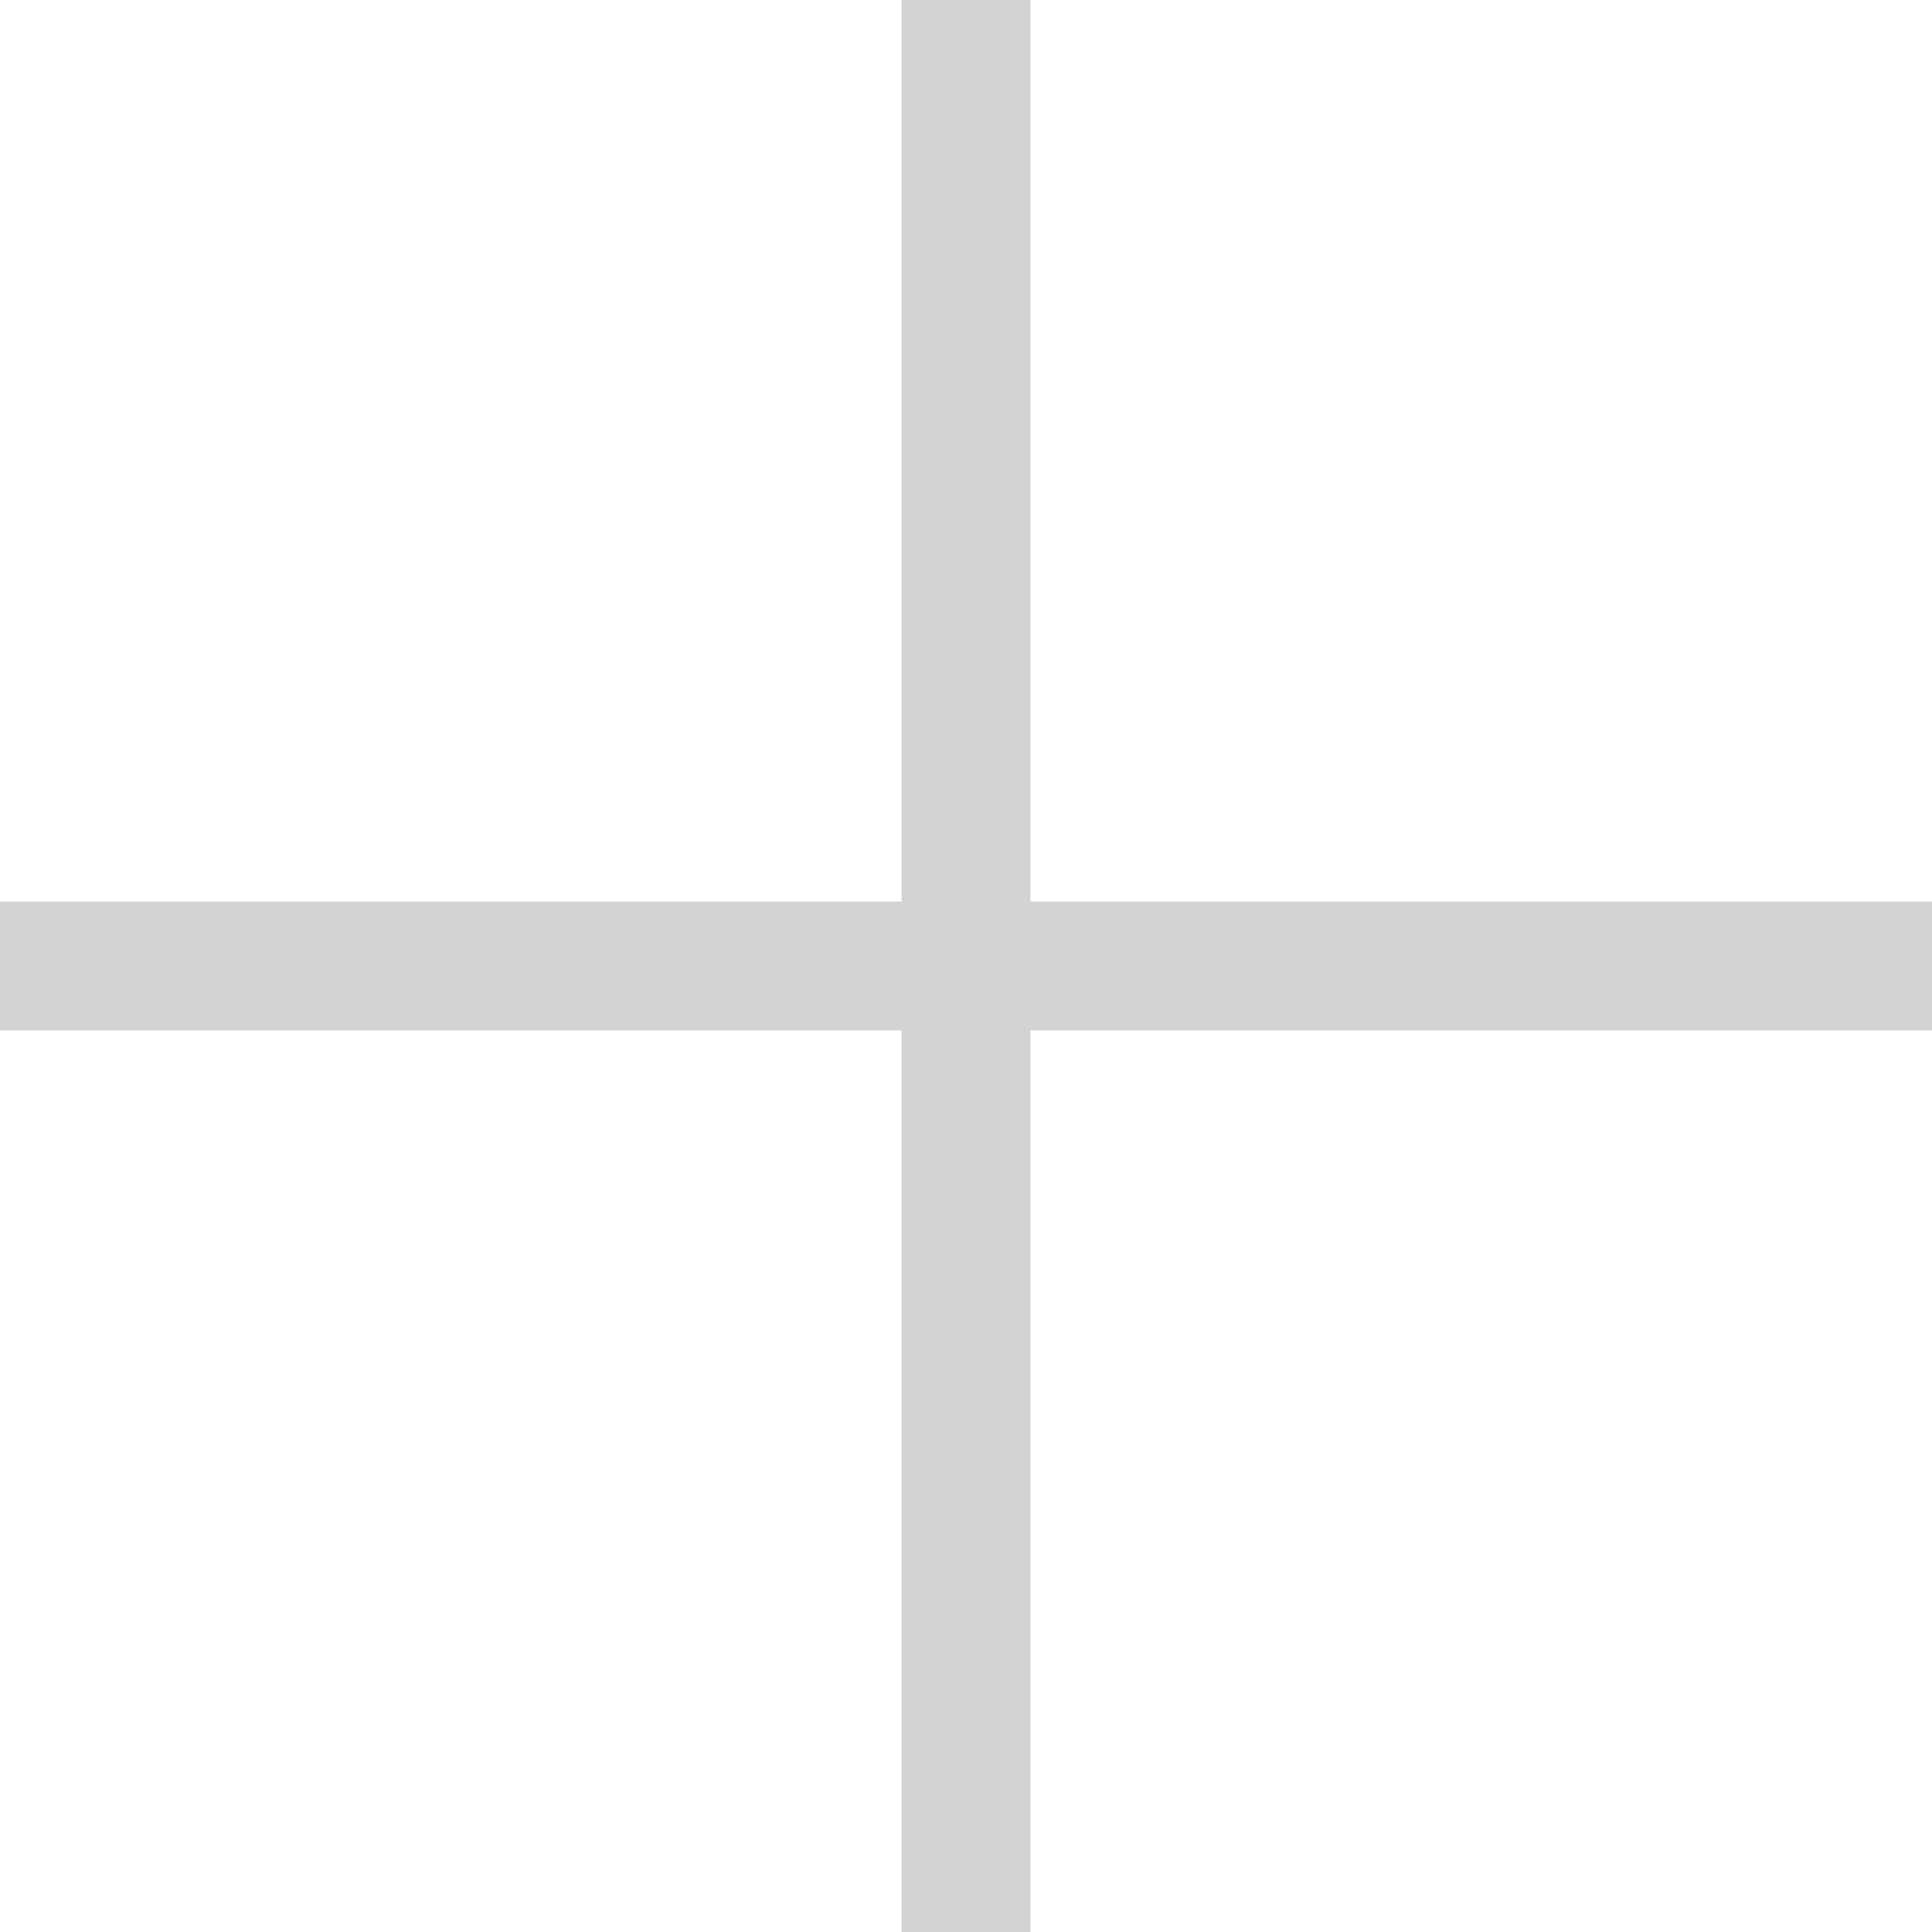
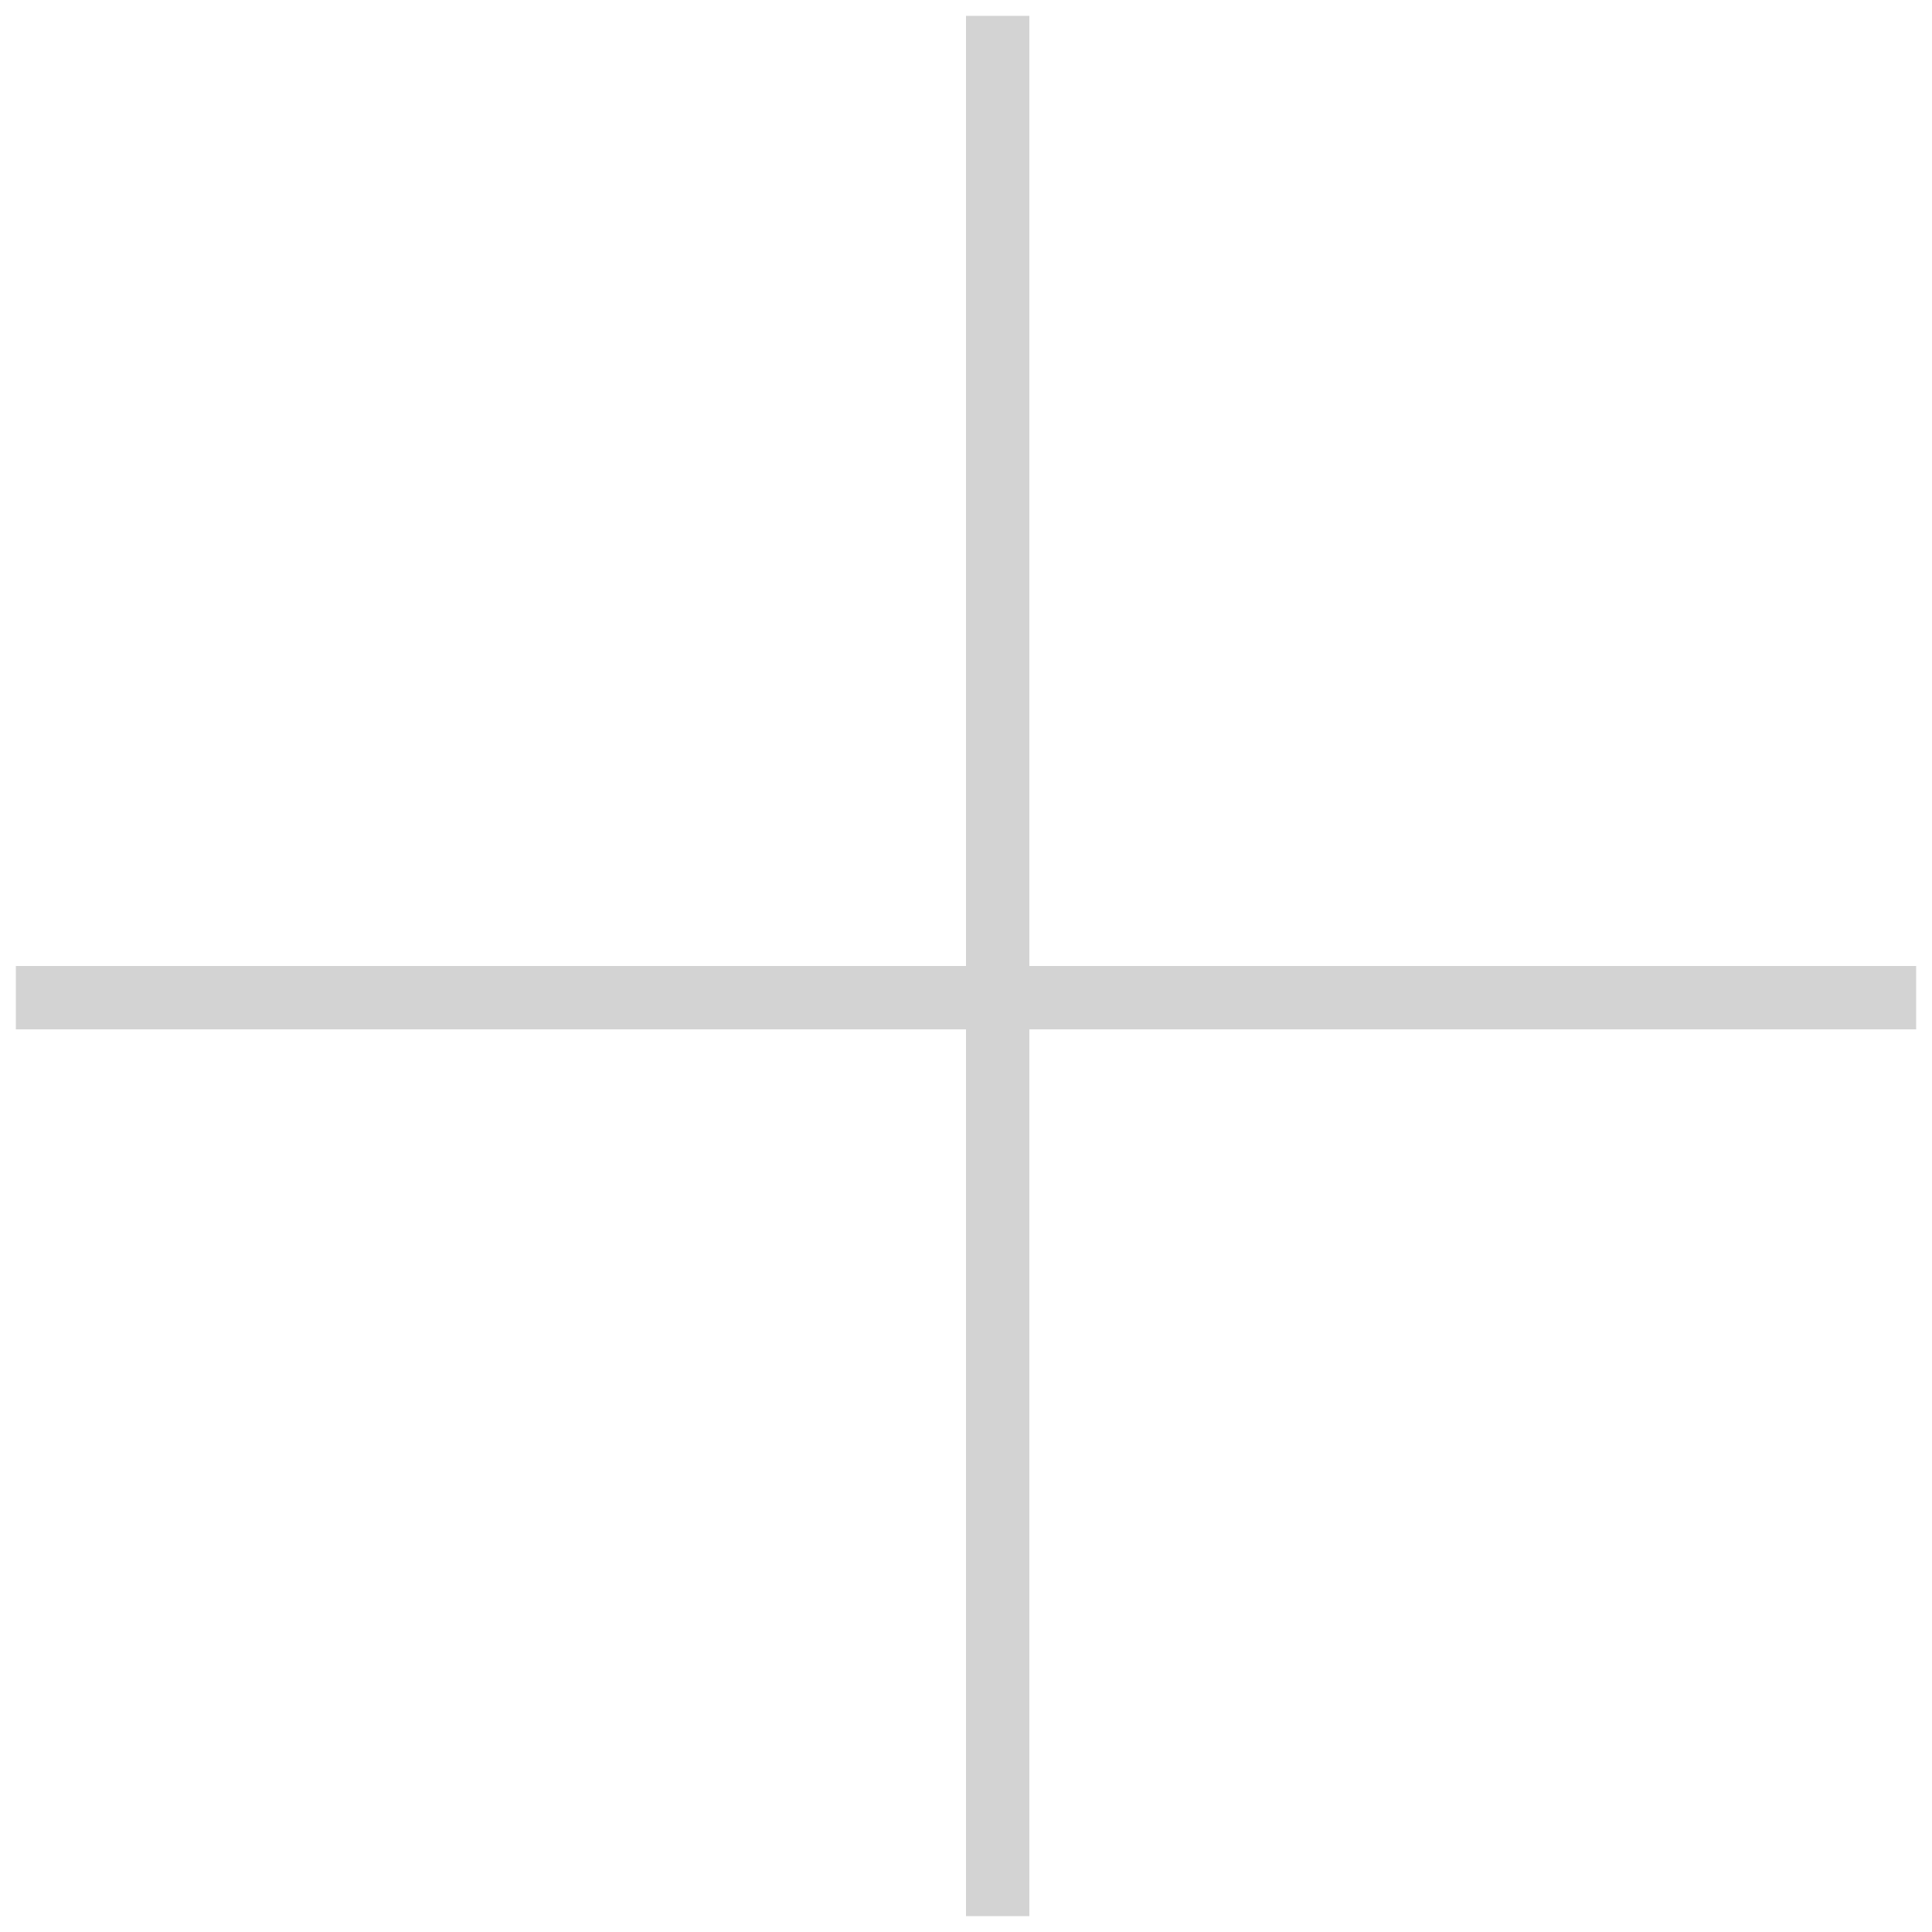
- <svg xmlns="http://www.w3.org/2000/svg" width="30" height="30" viewBox="0 0 30 30" fill="none">
-   <line x1="15" x2="15" y2="30" stroke="#D3D3D3" stroke-width="2" />
-   <line x1="30" y1="15" y2="15" stroke="#D3D3D3" stroke-width="2" />
+ <svg xmlns="http://www.w3.org/2000/svg" width="61" height="61" viewBox="0 0 61 61" fill="none">
+   <line x1="31.5" y1="0.5" x2="31.5" y2="60.5" stroke="#D3D3D3" stroke-width="2" />
+   <line x1="60.5" y1="31.5" x2="0.5" y2="31.5" stroke="#D3D3D3" stroke-width="2" />
</svg>
